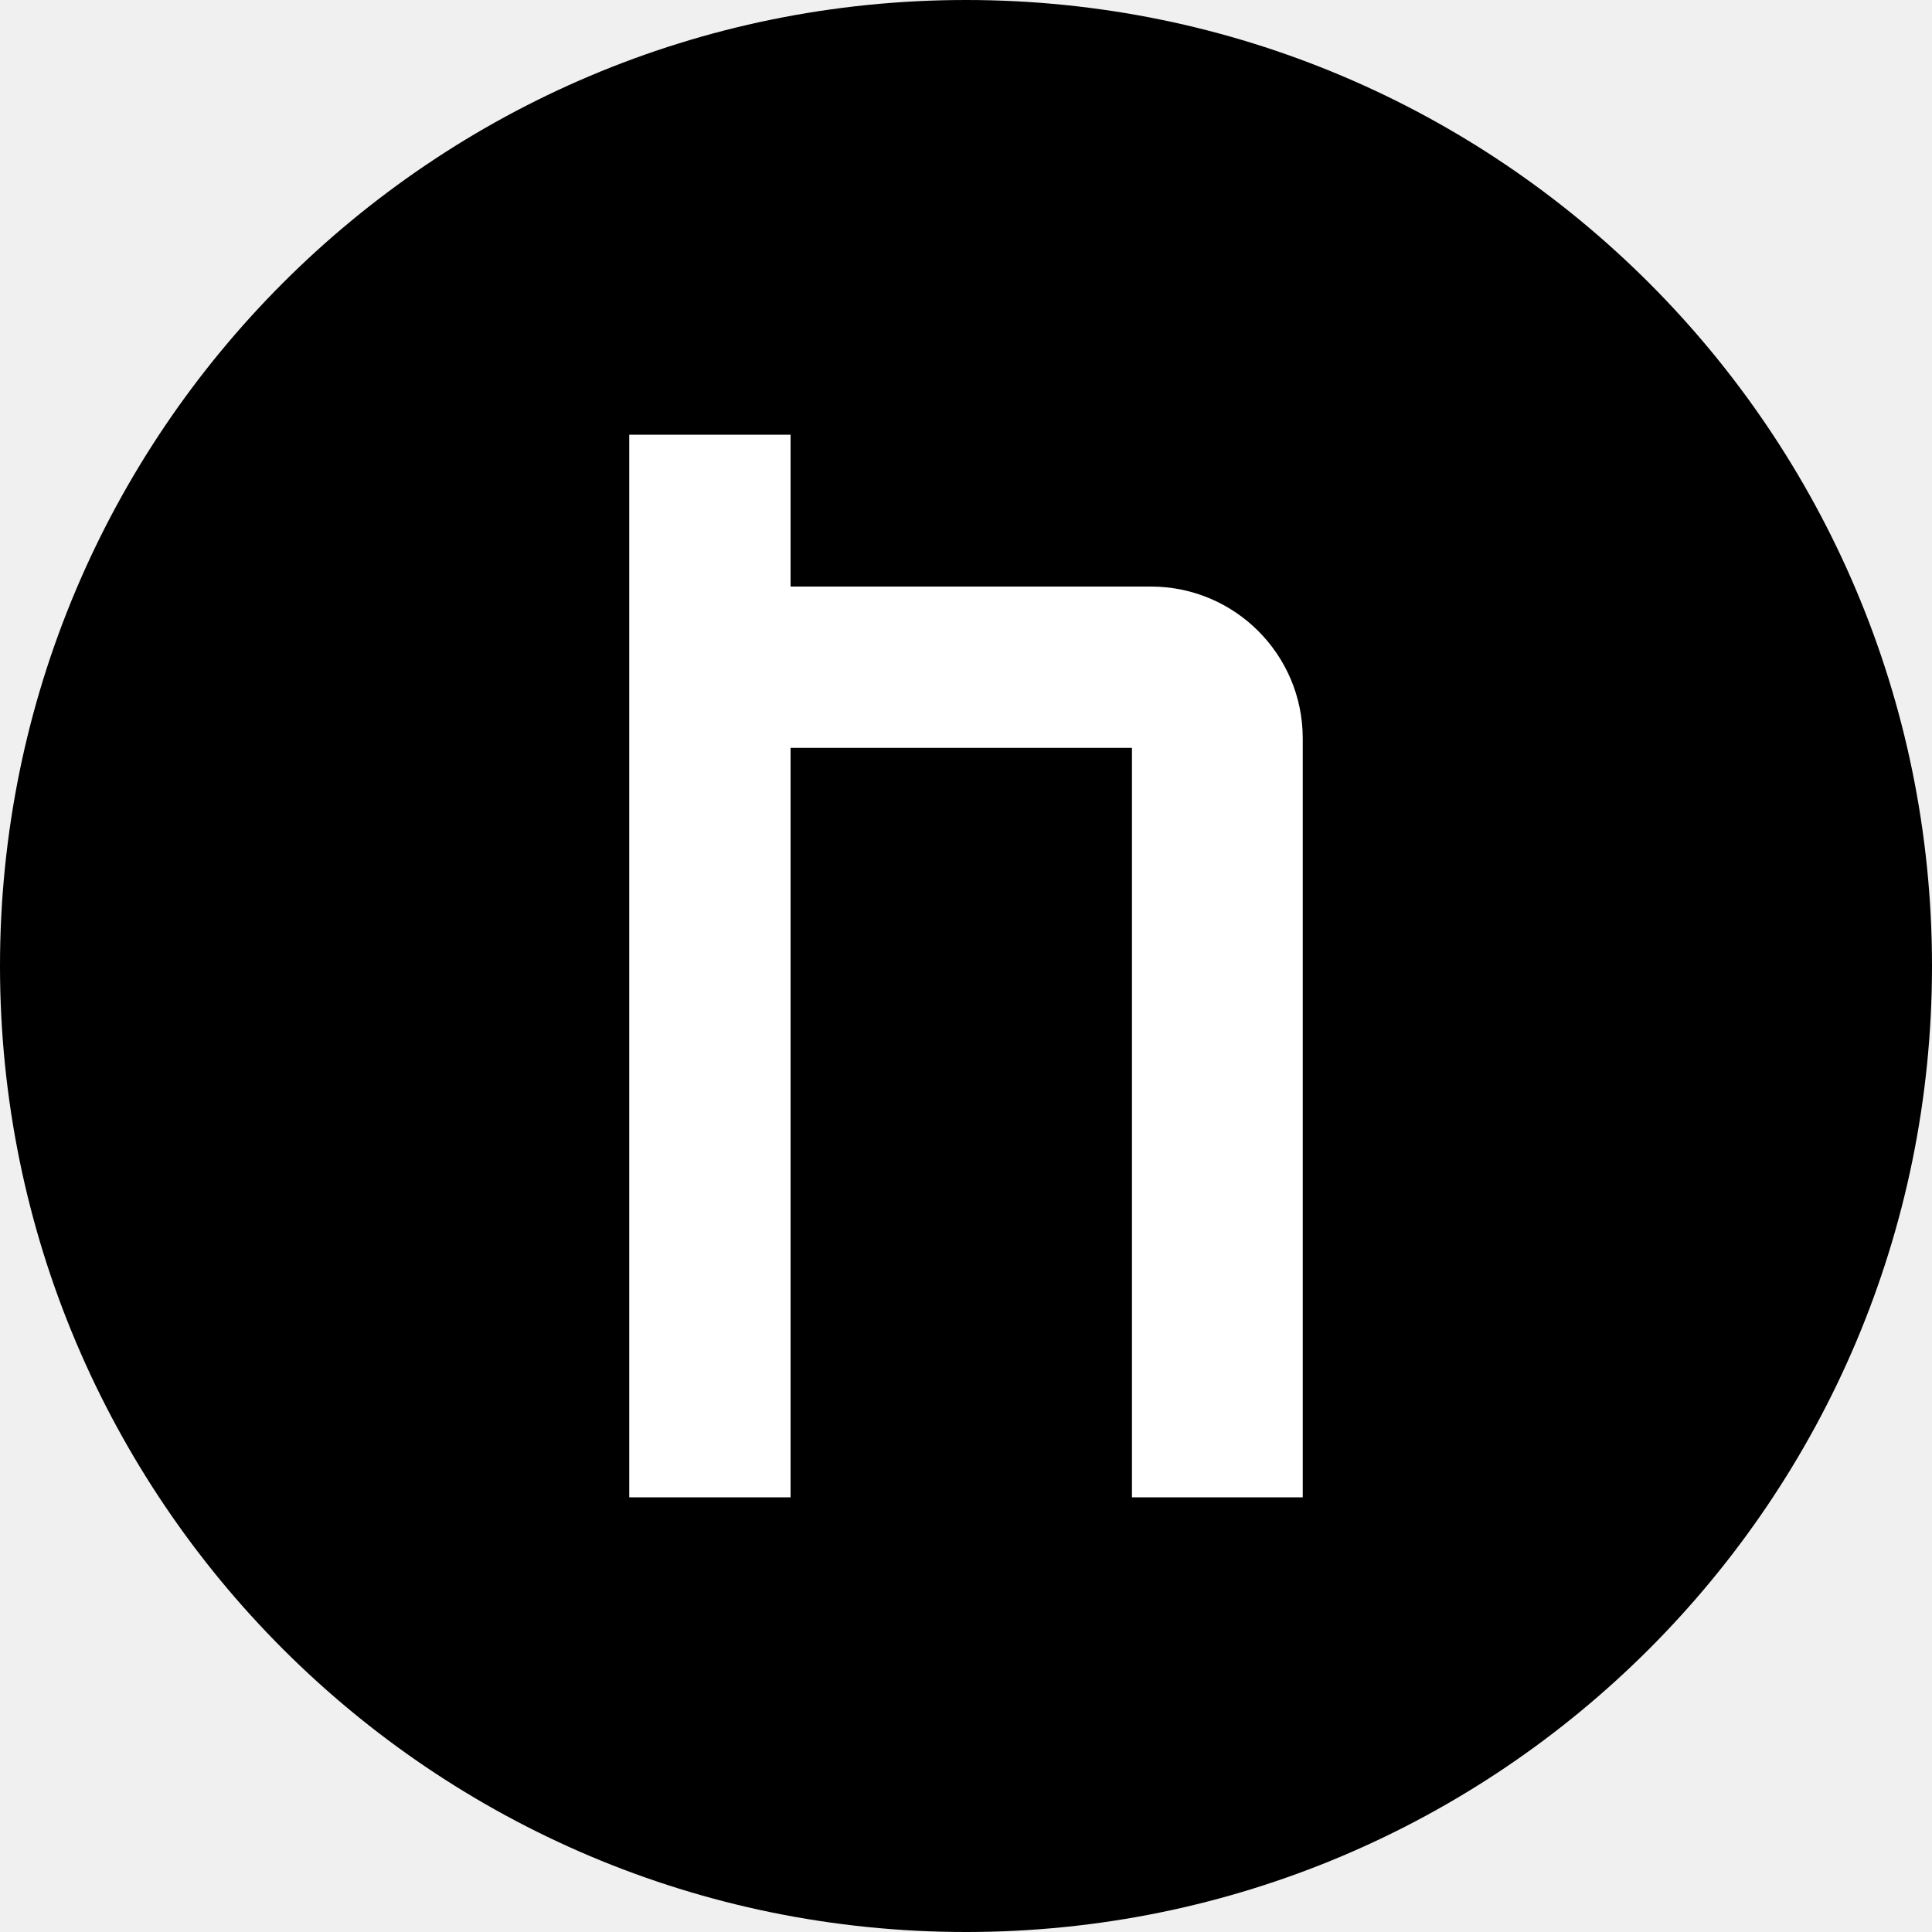
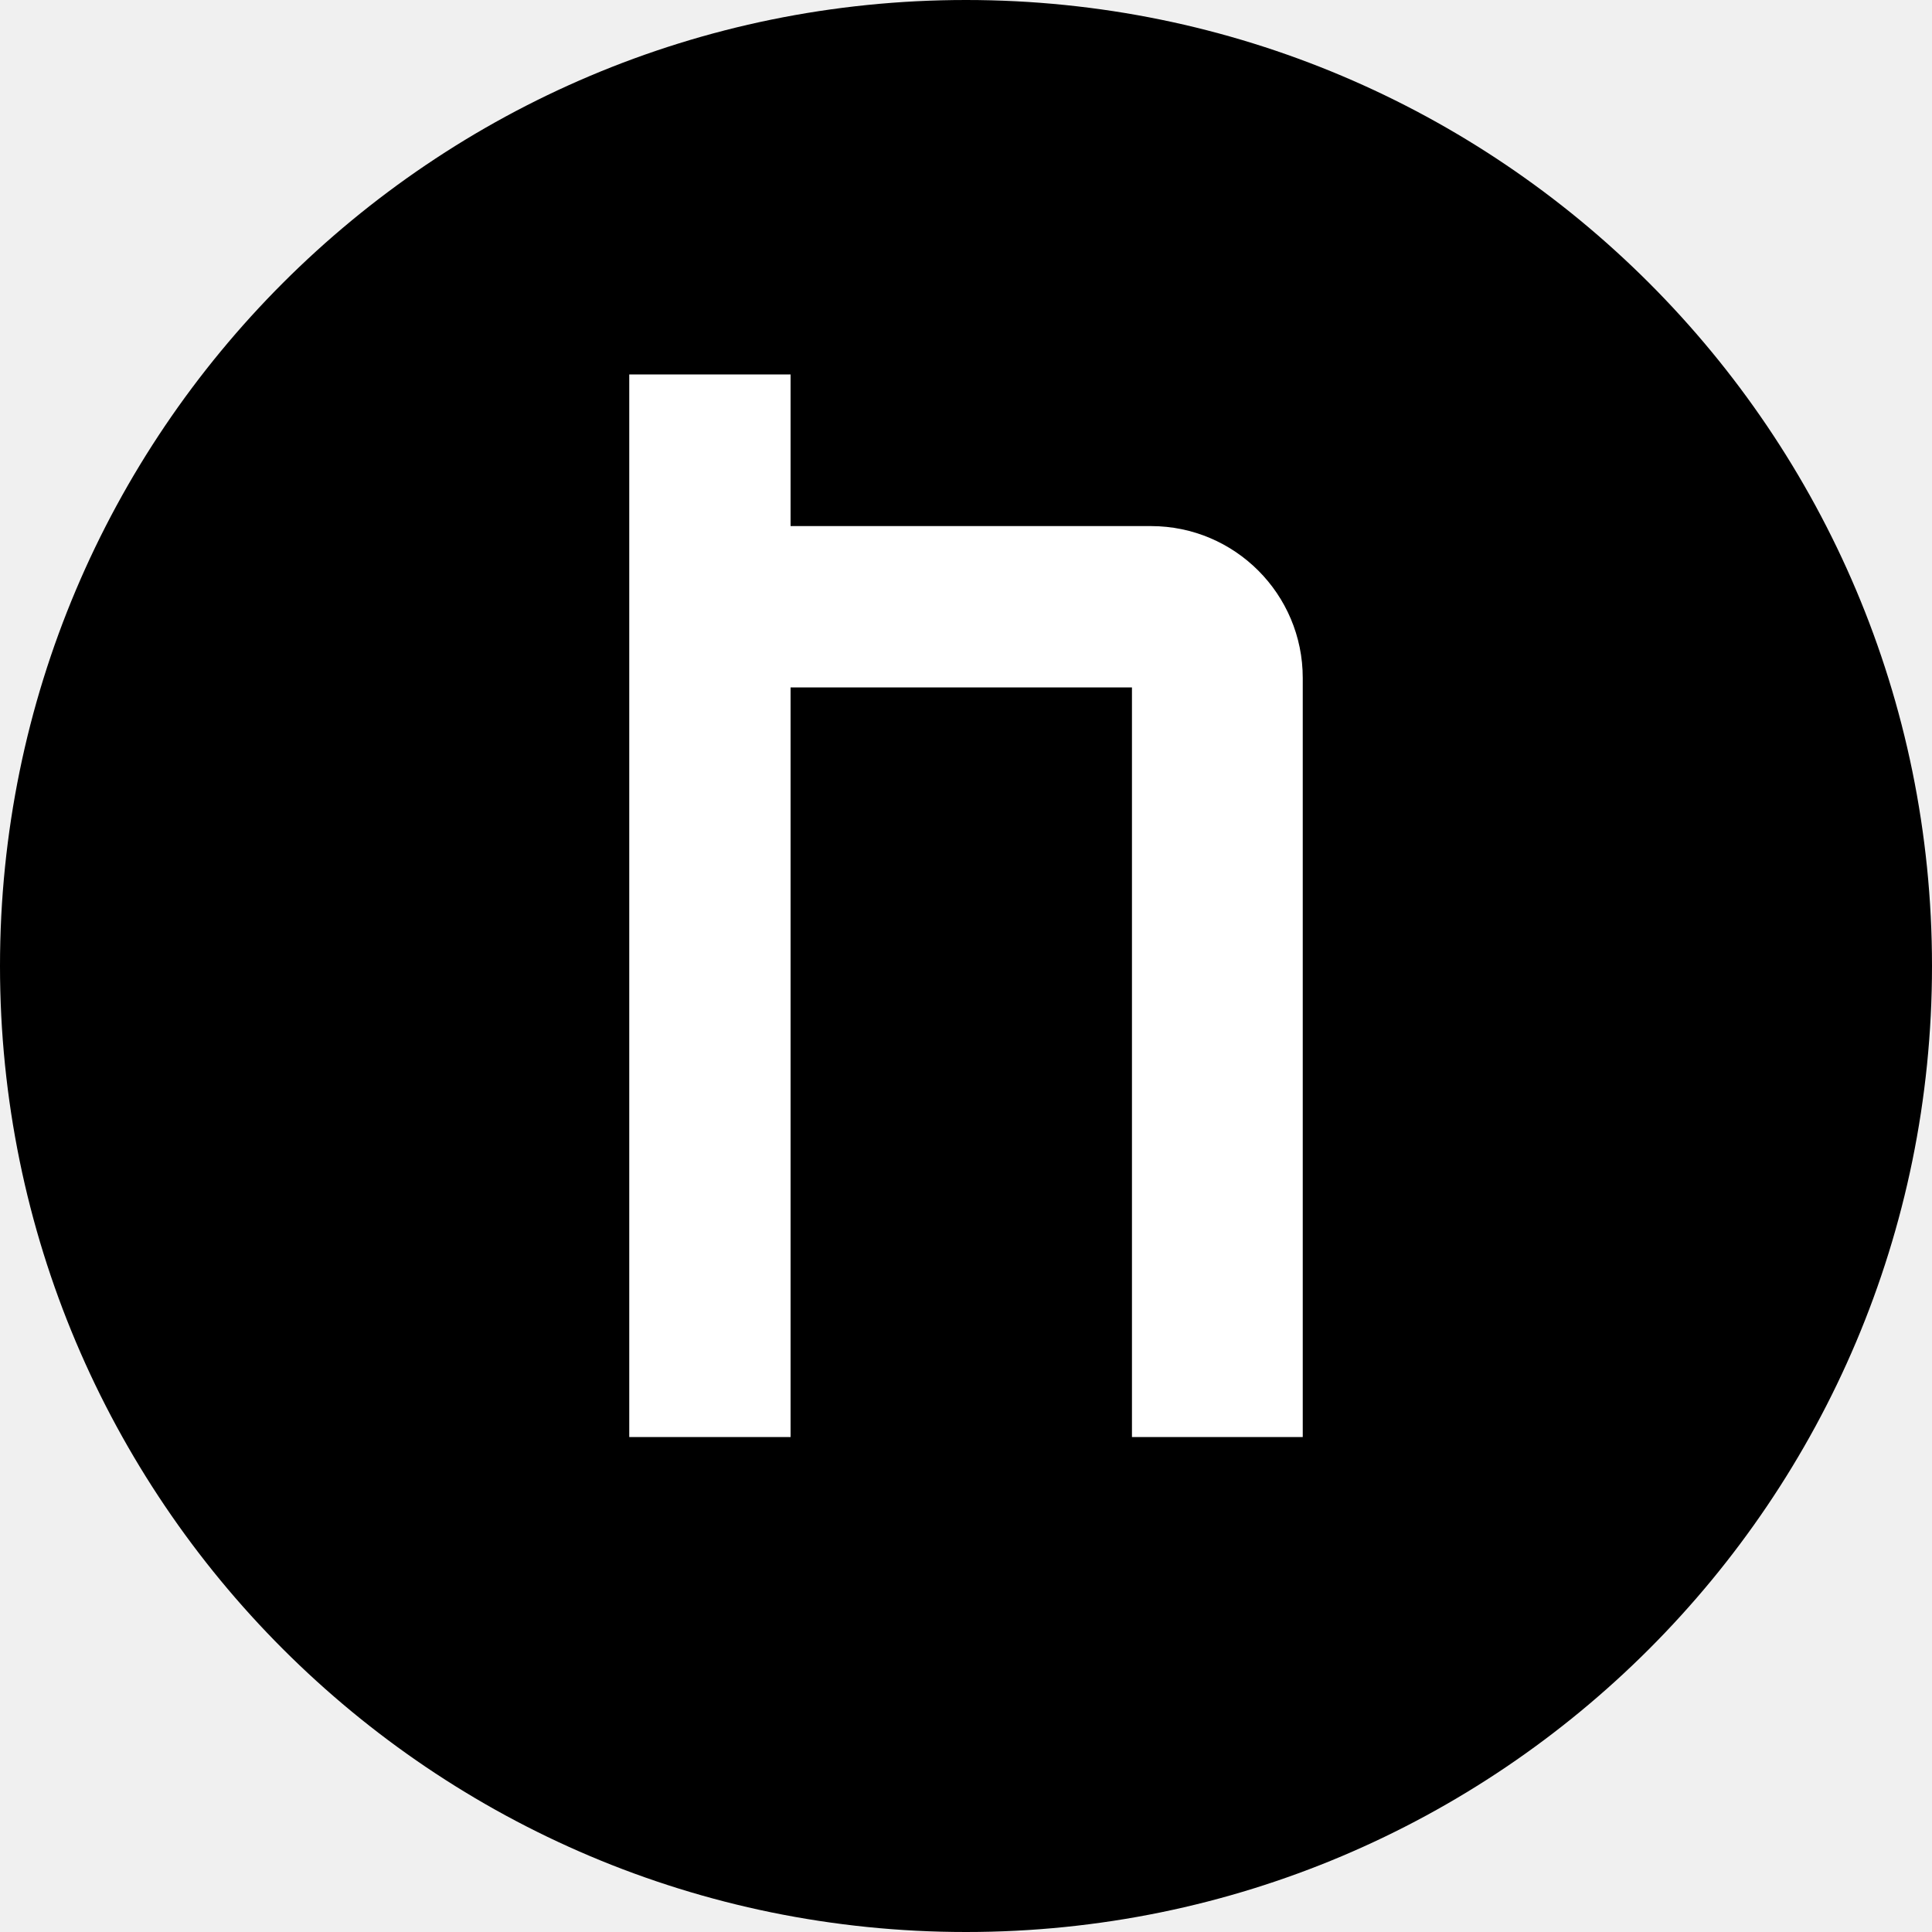
<svg xmlns="http://www.w3.org/2000/svg" viewBox="0 0 100 100">
  <circle cx="50" cy="50" r="50" />
-   <path fill="#fff" d="M32.57,22.50 H40.92 V30.36 H59.58 A7.86,7.86 0 0 1 67.43,38.21 V77.50 H58.59 V38.71 H40.92 V77.50 H32.57 Z" />
+   <path fill="#fff" d="M32.57,19.38 H40.92 V27.23 H59.58 A7.86,7.86 0 0 1 67.43,35.09 V74.38 H58.59 V35.58 H40.92 V74.38 H32.57 Z" />
</svg>
